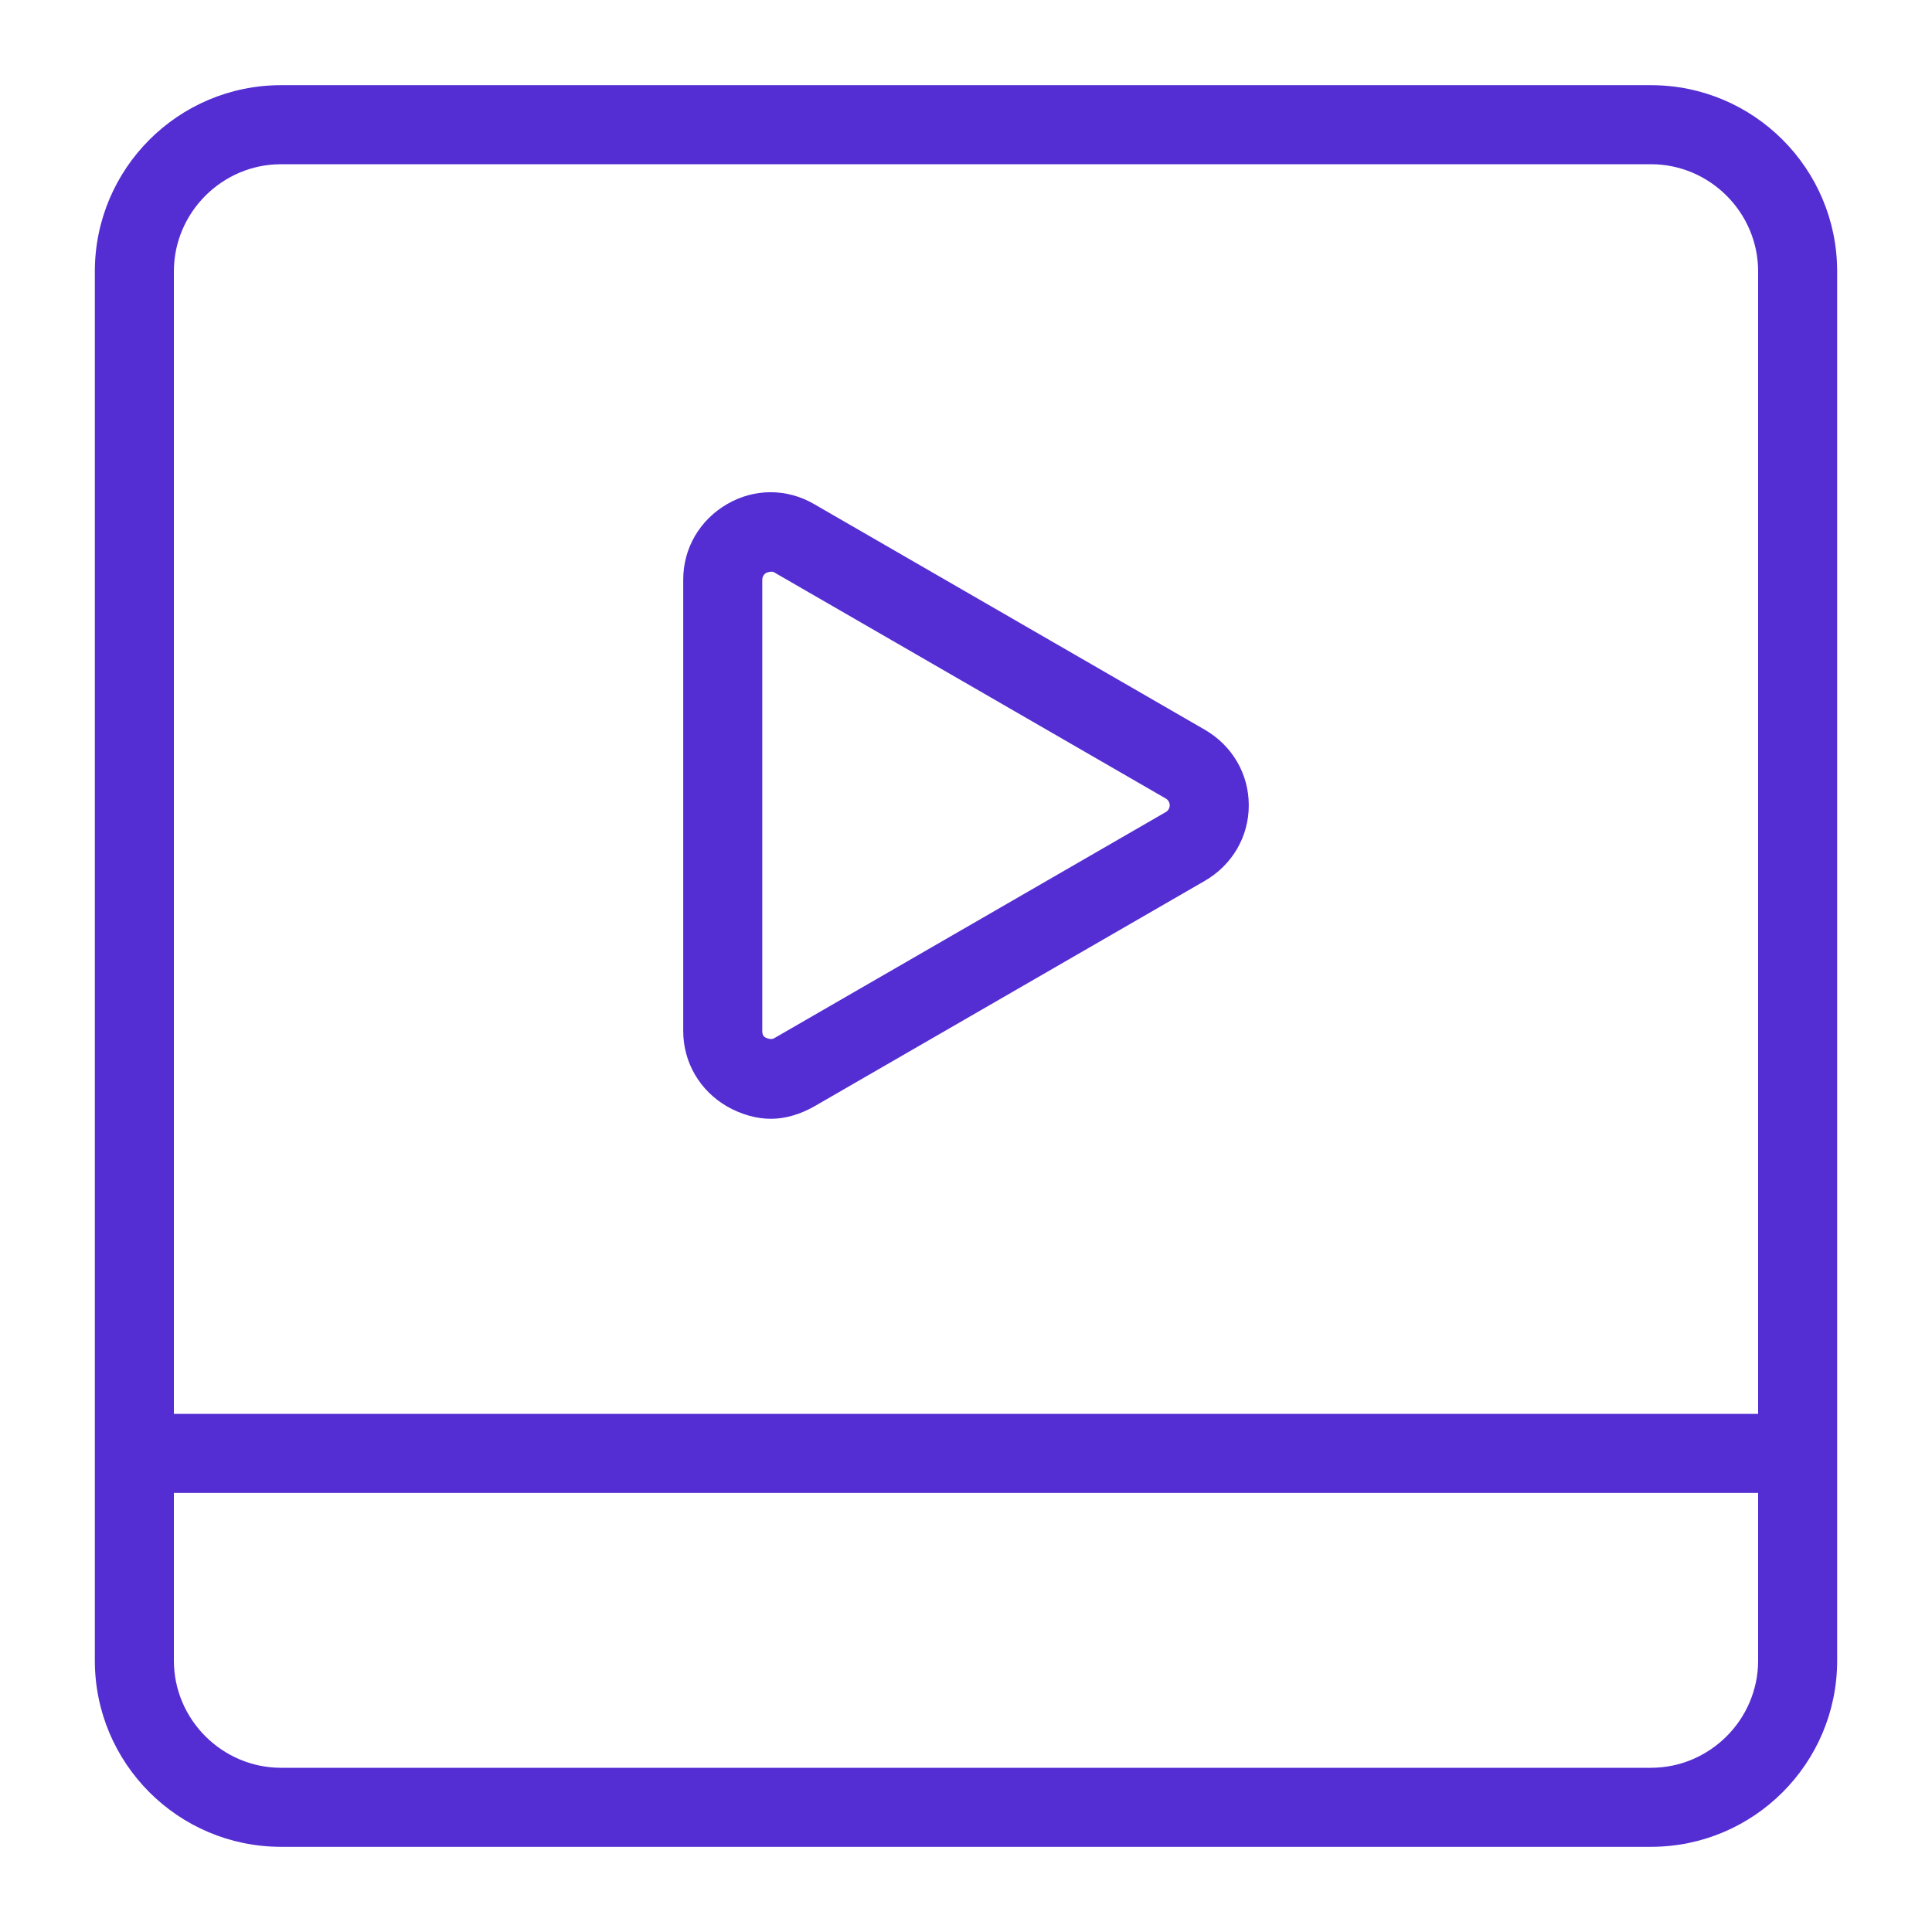
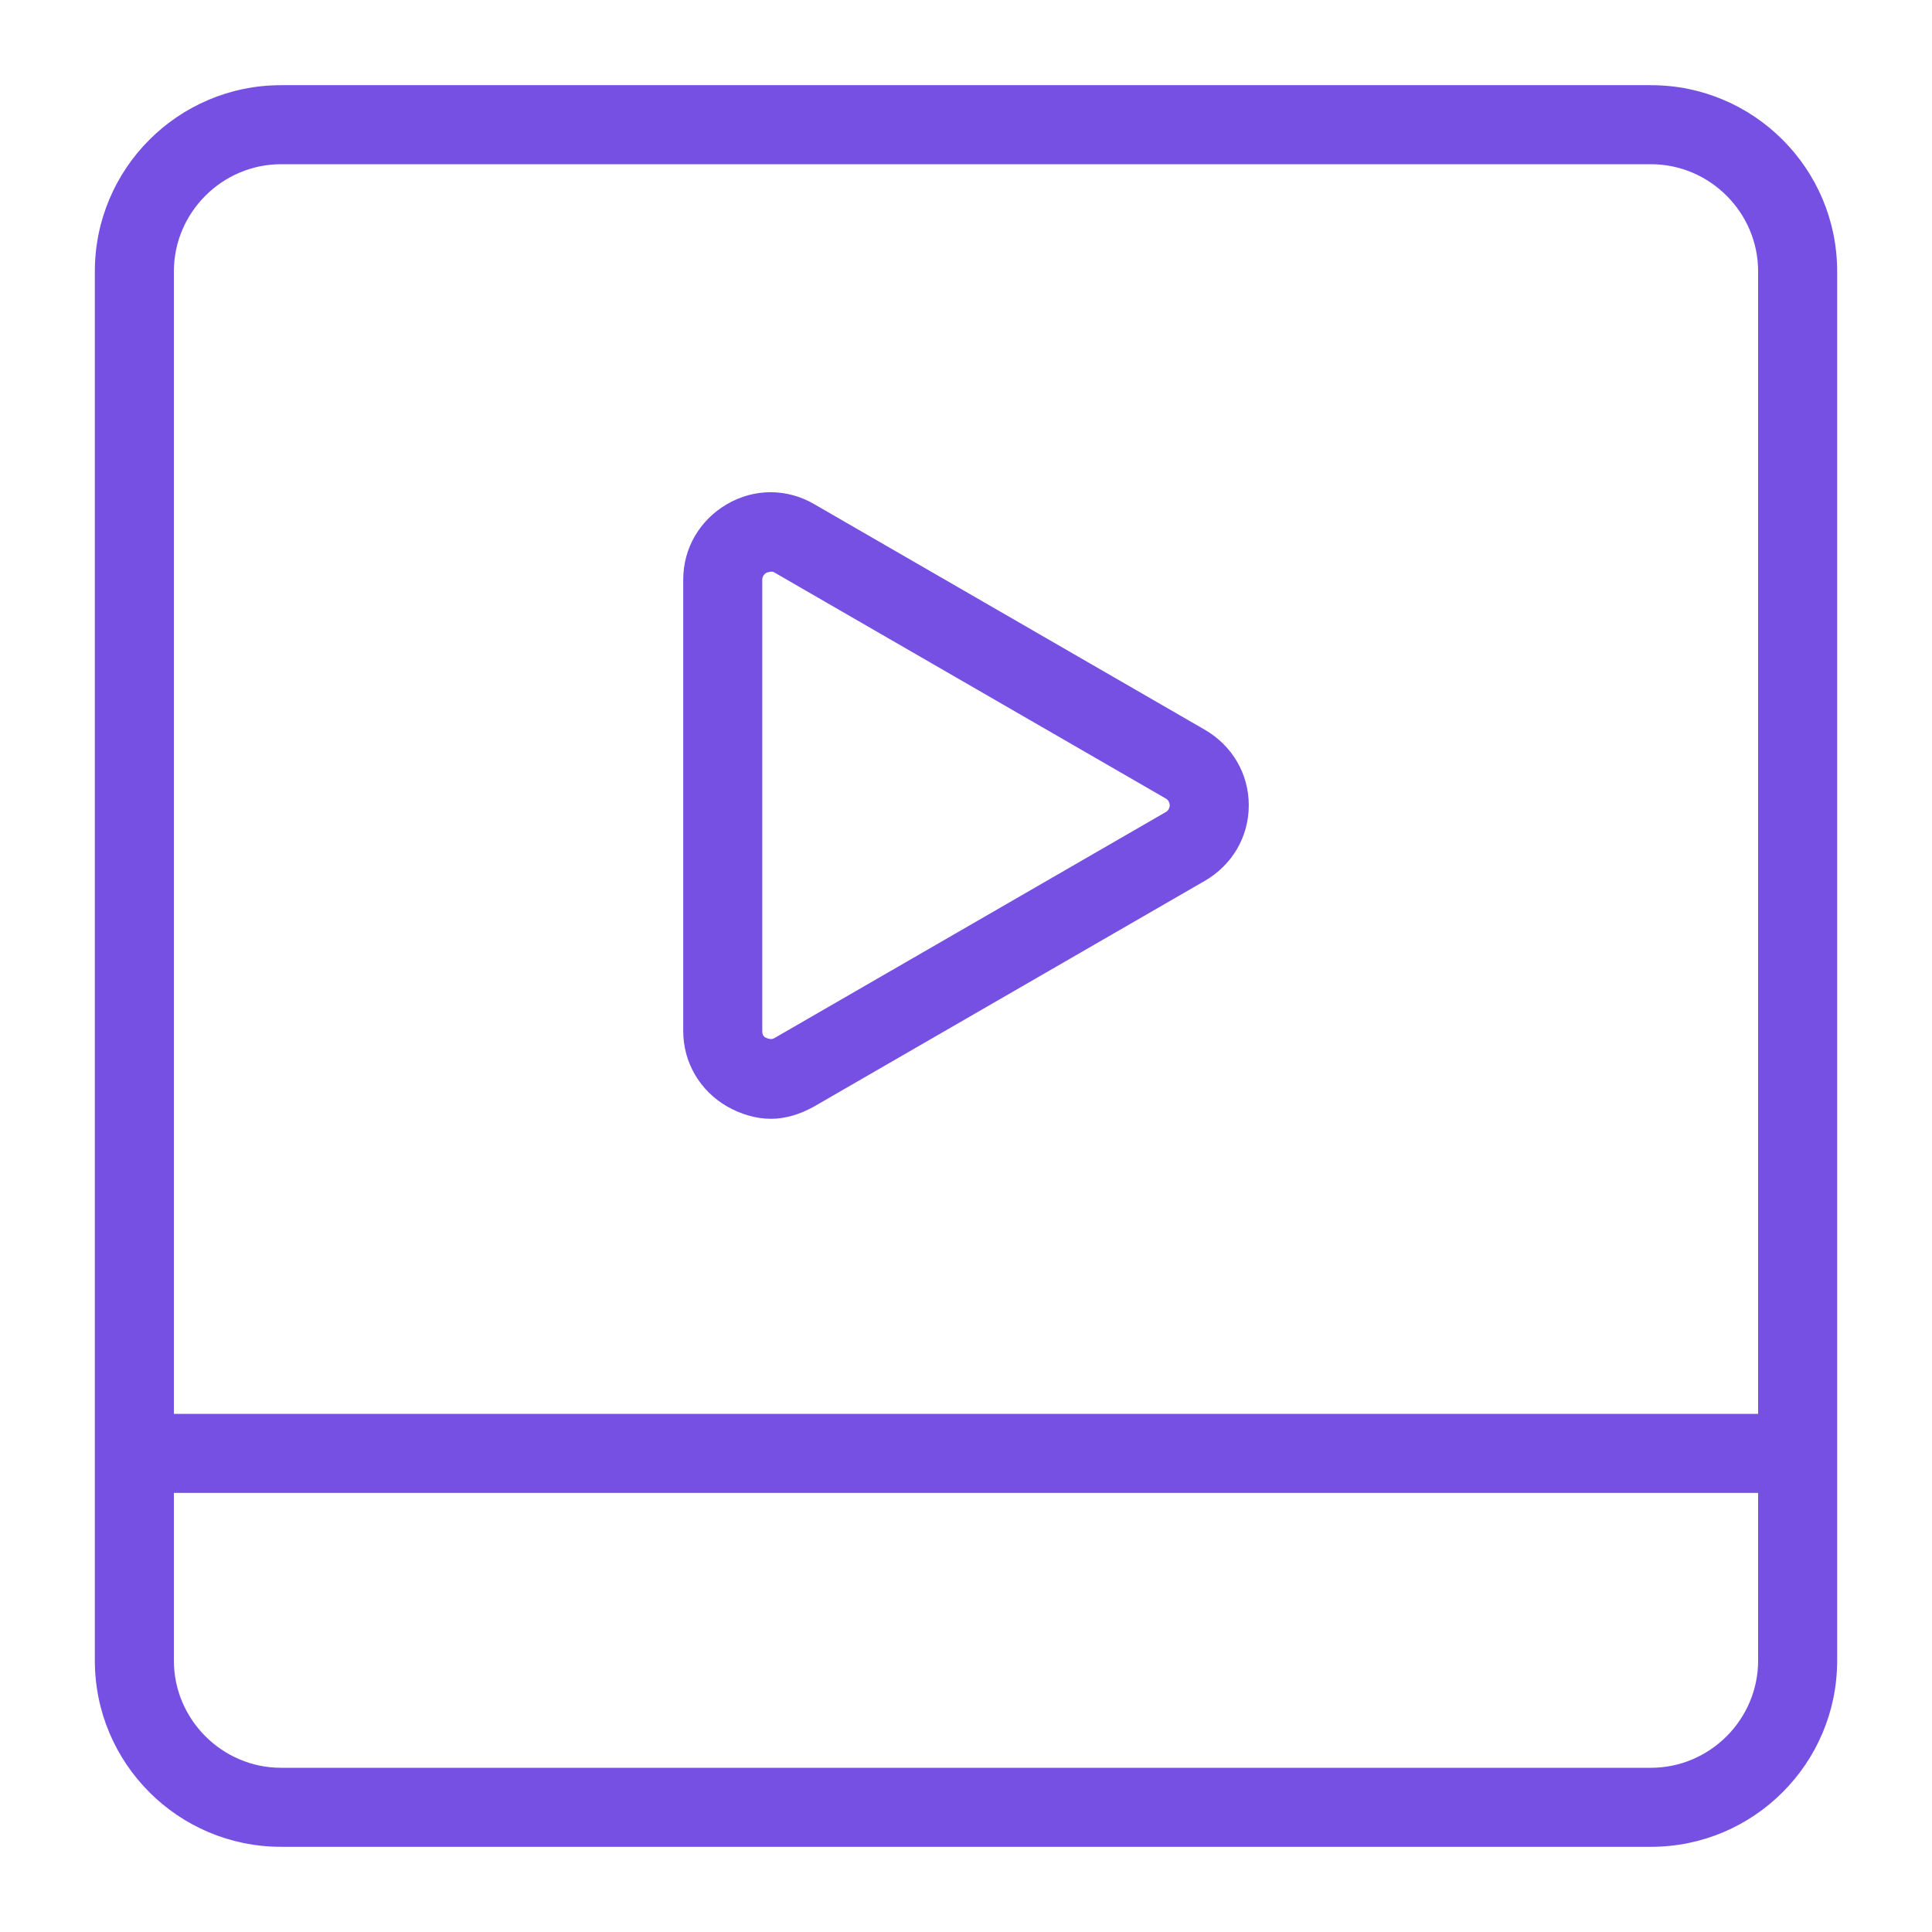
<svg xmlns="http://www.w3.org/2000/svg" version="1.1" id="Objects" x="0px" y="0px" viewBox="0 0 220 220" style="enable-background:new 0 0 220 220;" xml:space="preserve">
  <style type="text/css">
- 	.st0{fill:#542ED2;}
+ 	.st0{fill:#7650e3;}
</style>
  <g>
    <g>
      <g>
        <g>
          <rect x="15.3" y="161" class="st0" width="193" height="9" />
        </g>
      </g>
    </g>
    <g>
      <g>
        <path class="st0" d="M188,210.3H32c-11.7,0-21.2-9.5-21.2-21.2V30.9c0-11.7,9.5-21.2,21.2-21.2h156c11.7,0,21.2,9.5,21.2,21.2     v158.2C209.2,200.8,199.7,210.3,188,210.3z M32,18.7c-6.7,0-12.2,5.5-12.2,12.2v158.2c0,6.7,5.5,12.2,12.2,12.2h156     c6.7,0,12.2-5.5,12.2-12.2V30.9c0-6.7-5.5-12.2-12.2-12.2L32,18.7L32,18.7z" />
      </g>
    </g>
    <g id="_527259640">
      <g id="_527259928">
        <path class="st0" d="M87.8,127.4c-1.7,0-3.4-0.5-5-1.4c-3.1-1.8-5-5-5-8.6V66c0-3.6,1.9-6.8,5-8.6c3.1-1.8,6.8-1.8,9.9,0     l44.5,25.7c3.1,1.8,5,5,5,8.6c0,3.6-1.9,6.8-5,8.6L92.7,126C91.1,126.9,89.4,127.4,87.8,127.4z M87.8,65.1     c-0.2,0-0.4,0.1-0.5,0.1c-0.2,0.1-0.5,0.4-0.5,0.8v51.4c0,0.5,0.2,0.7,0.5,0.8c0.2,0.1,0.6,0.2,0.9,0l44.5-25.7     c0.4-0.2,0.5-0.6,0.5-0.8s-0.1-0.6-0.5-0.8L88.2,65.2C88.1,65.1,87.9,65.1,87.8,65.1z" />
      </g>
    </g>
  </g>
</svg>
